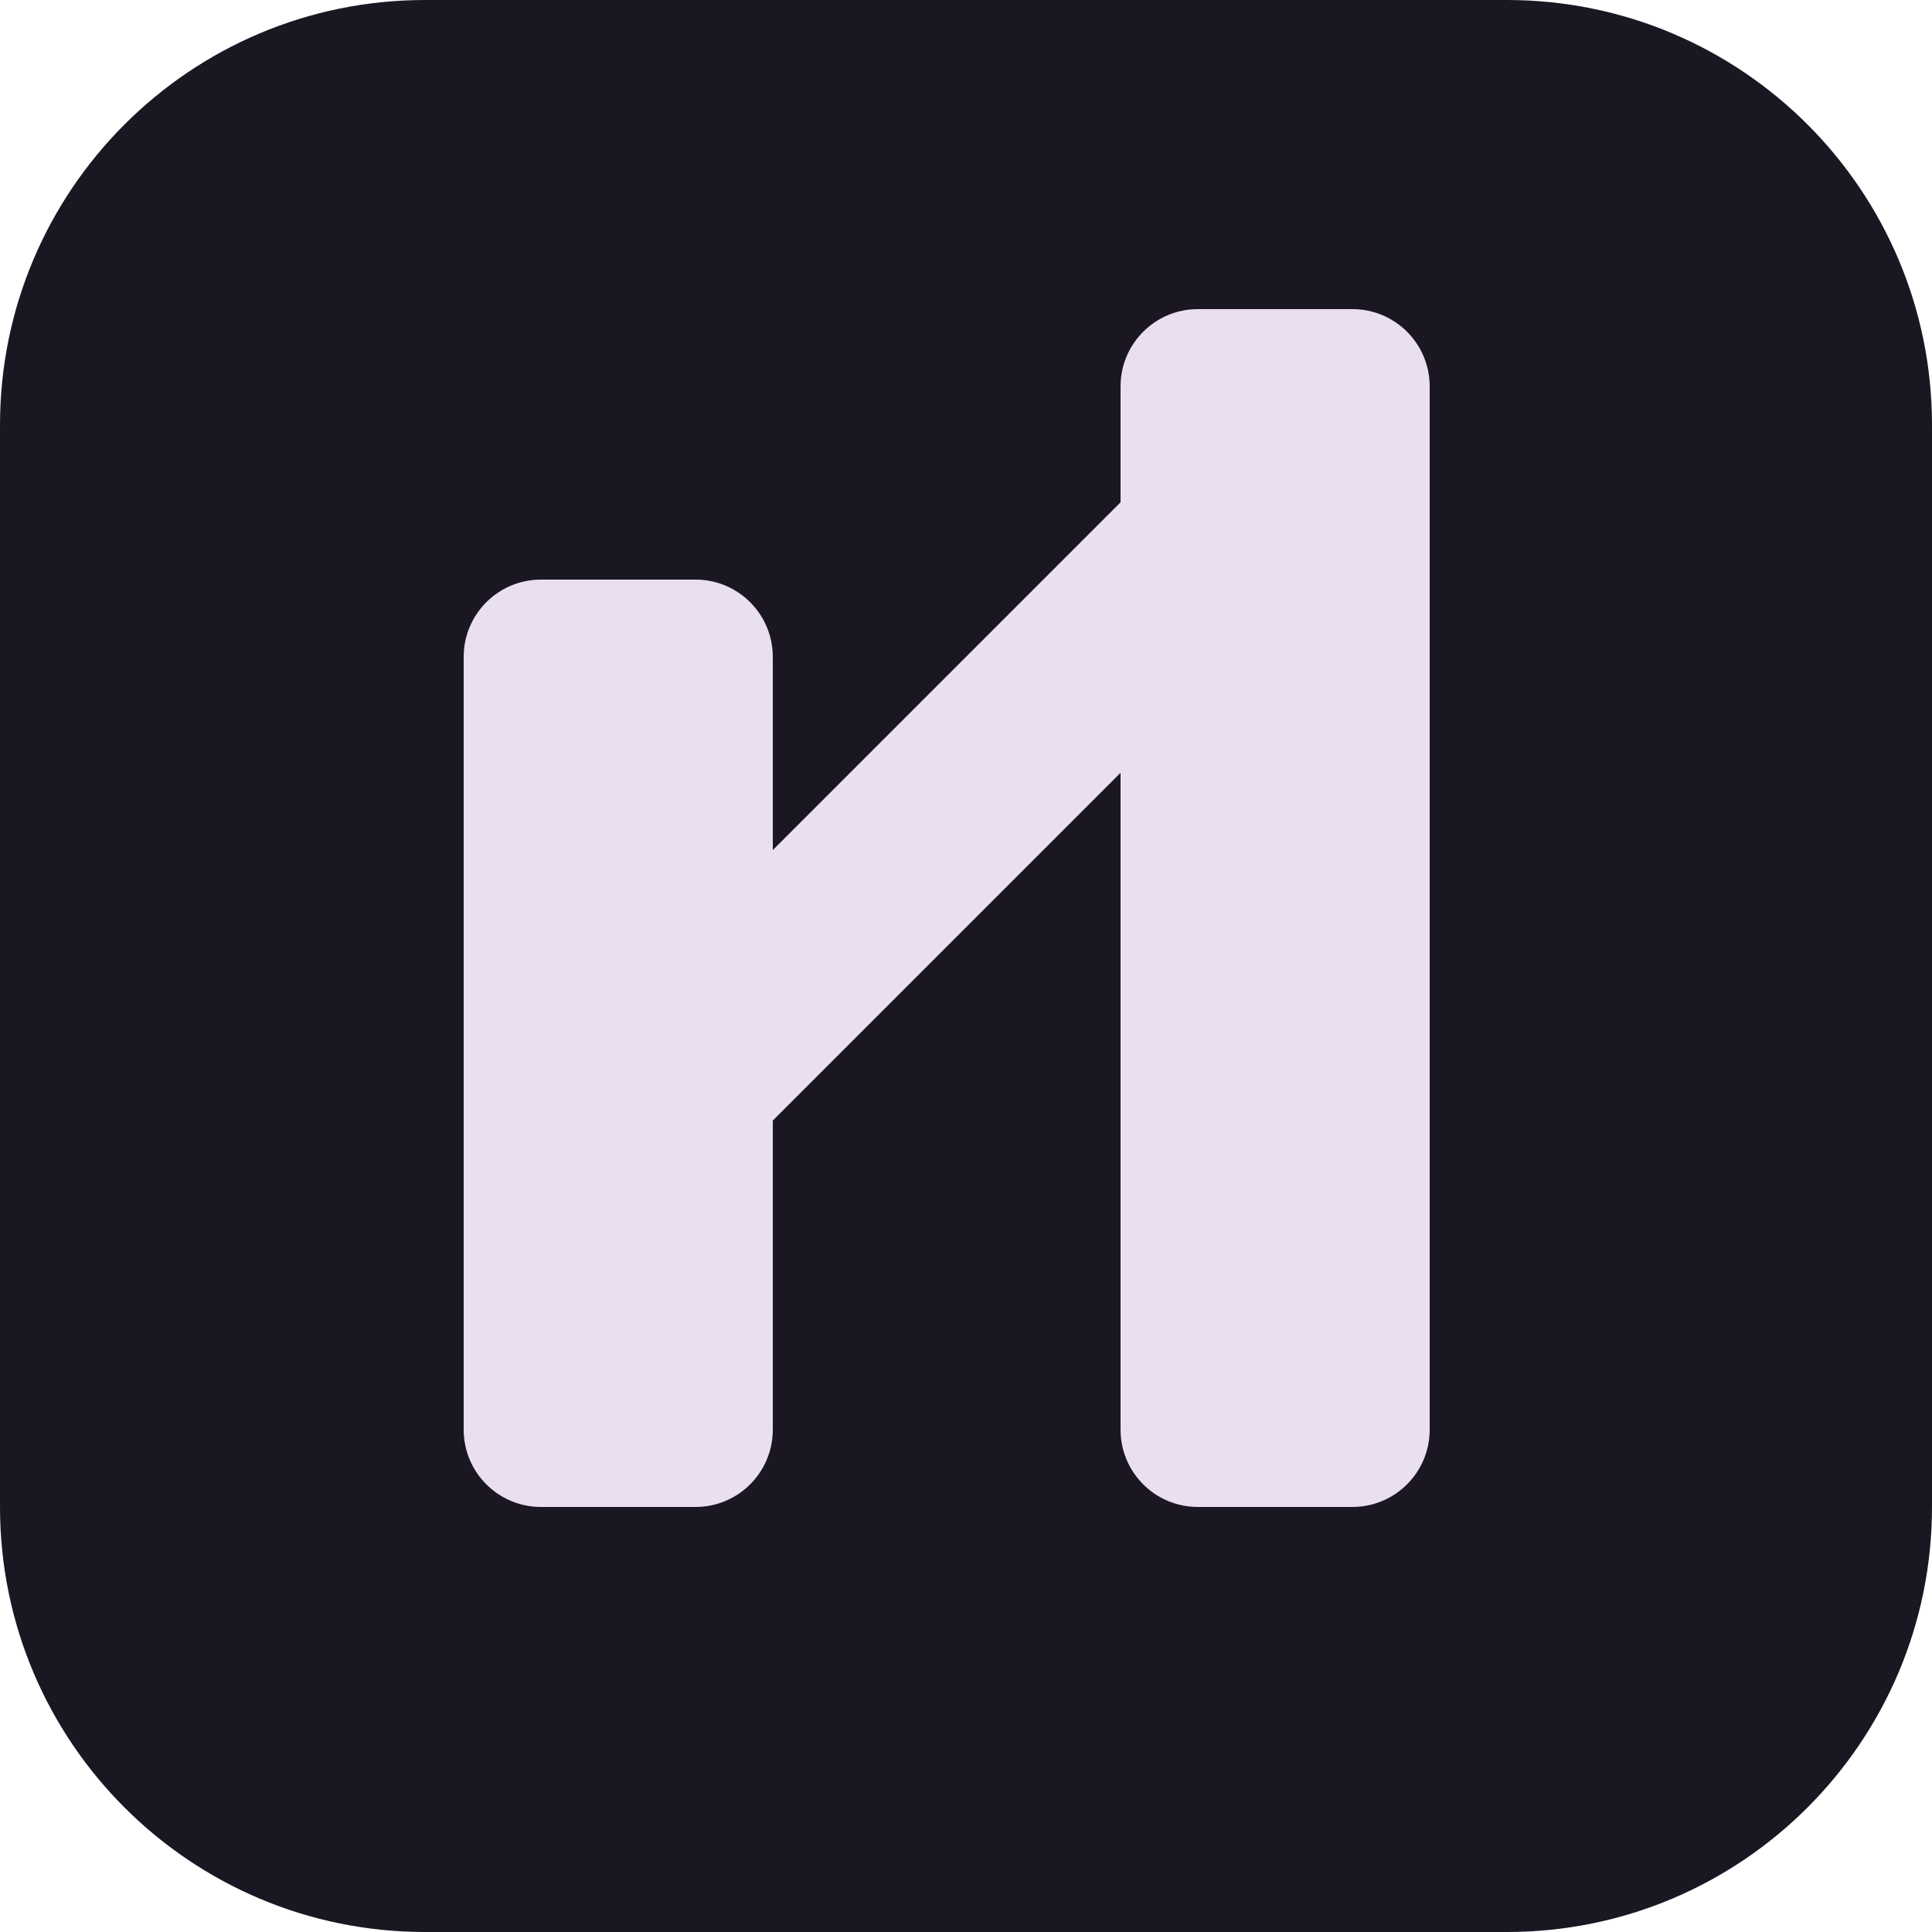
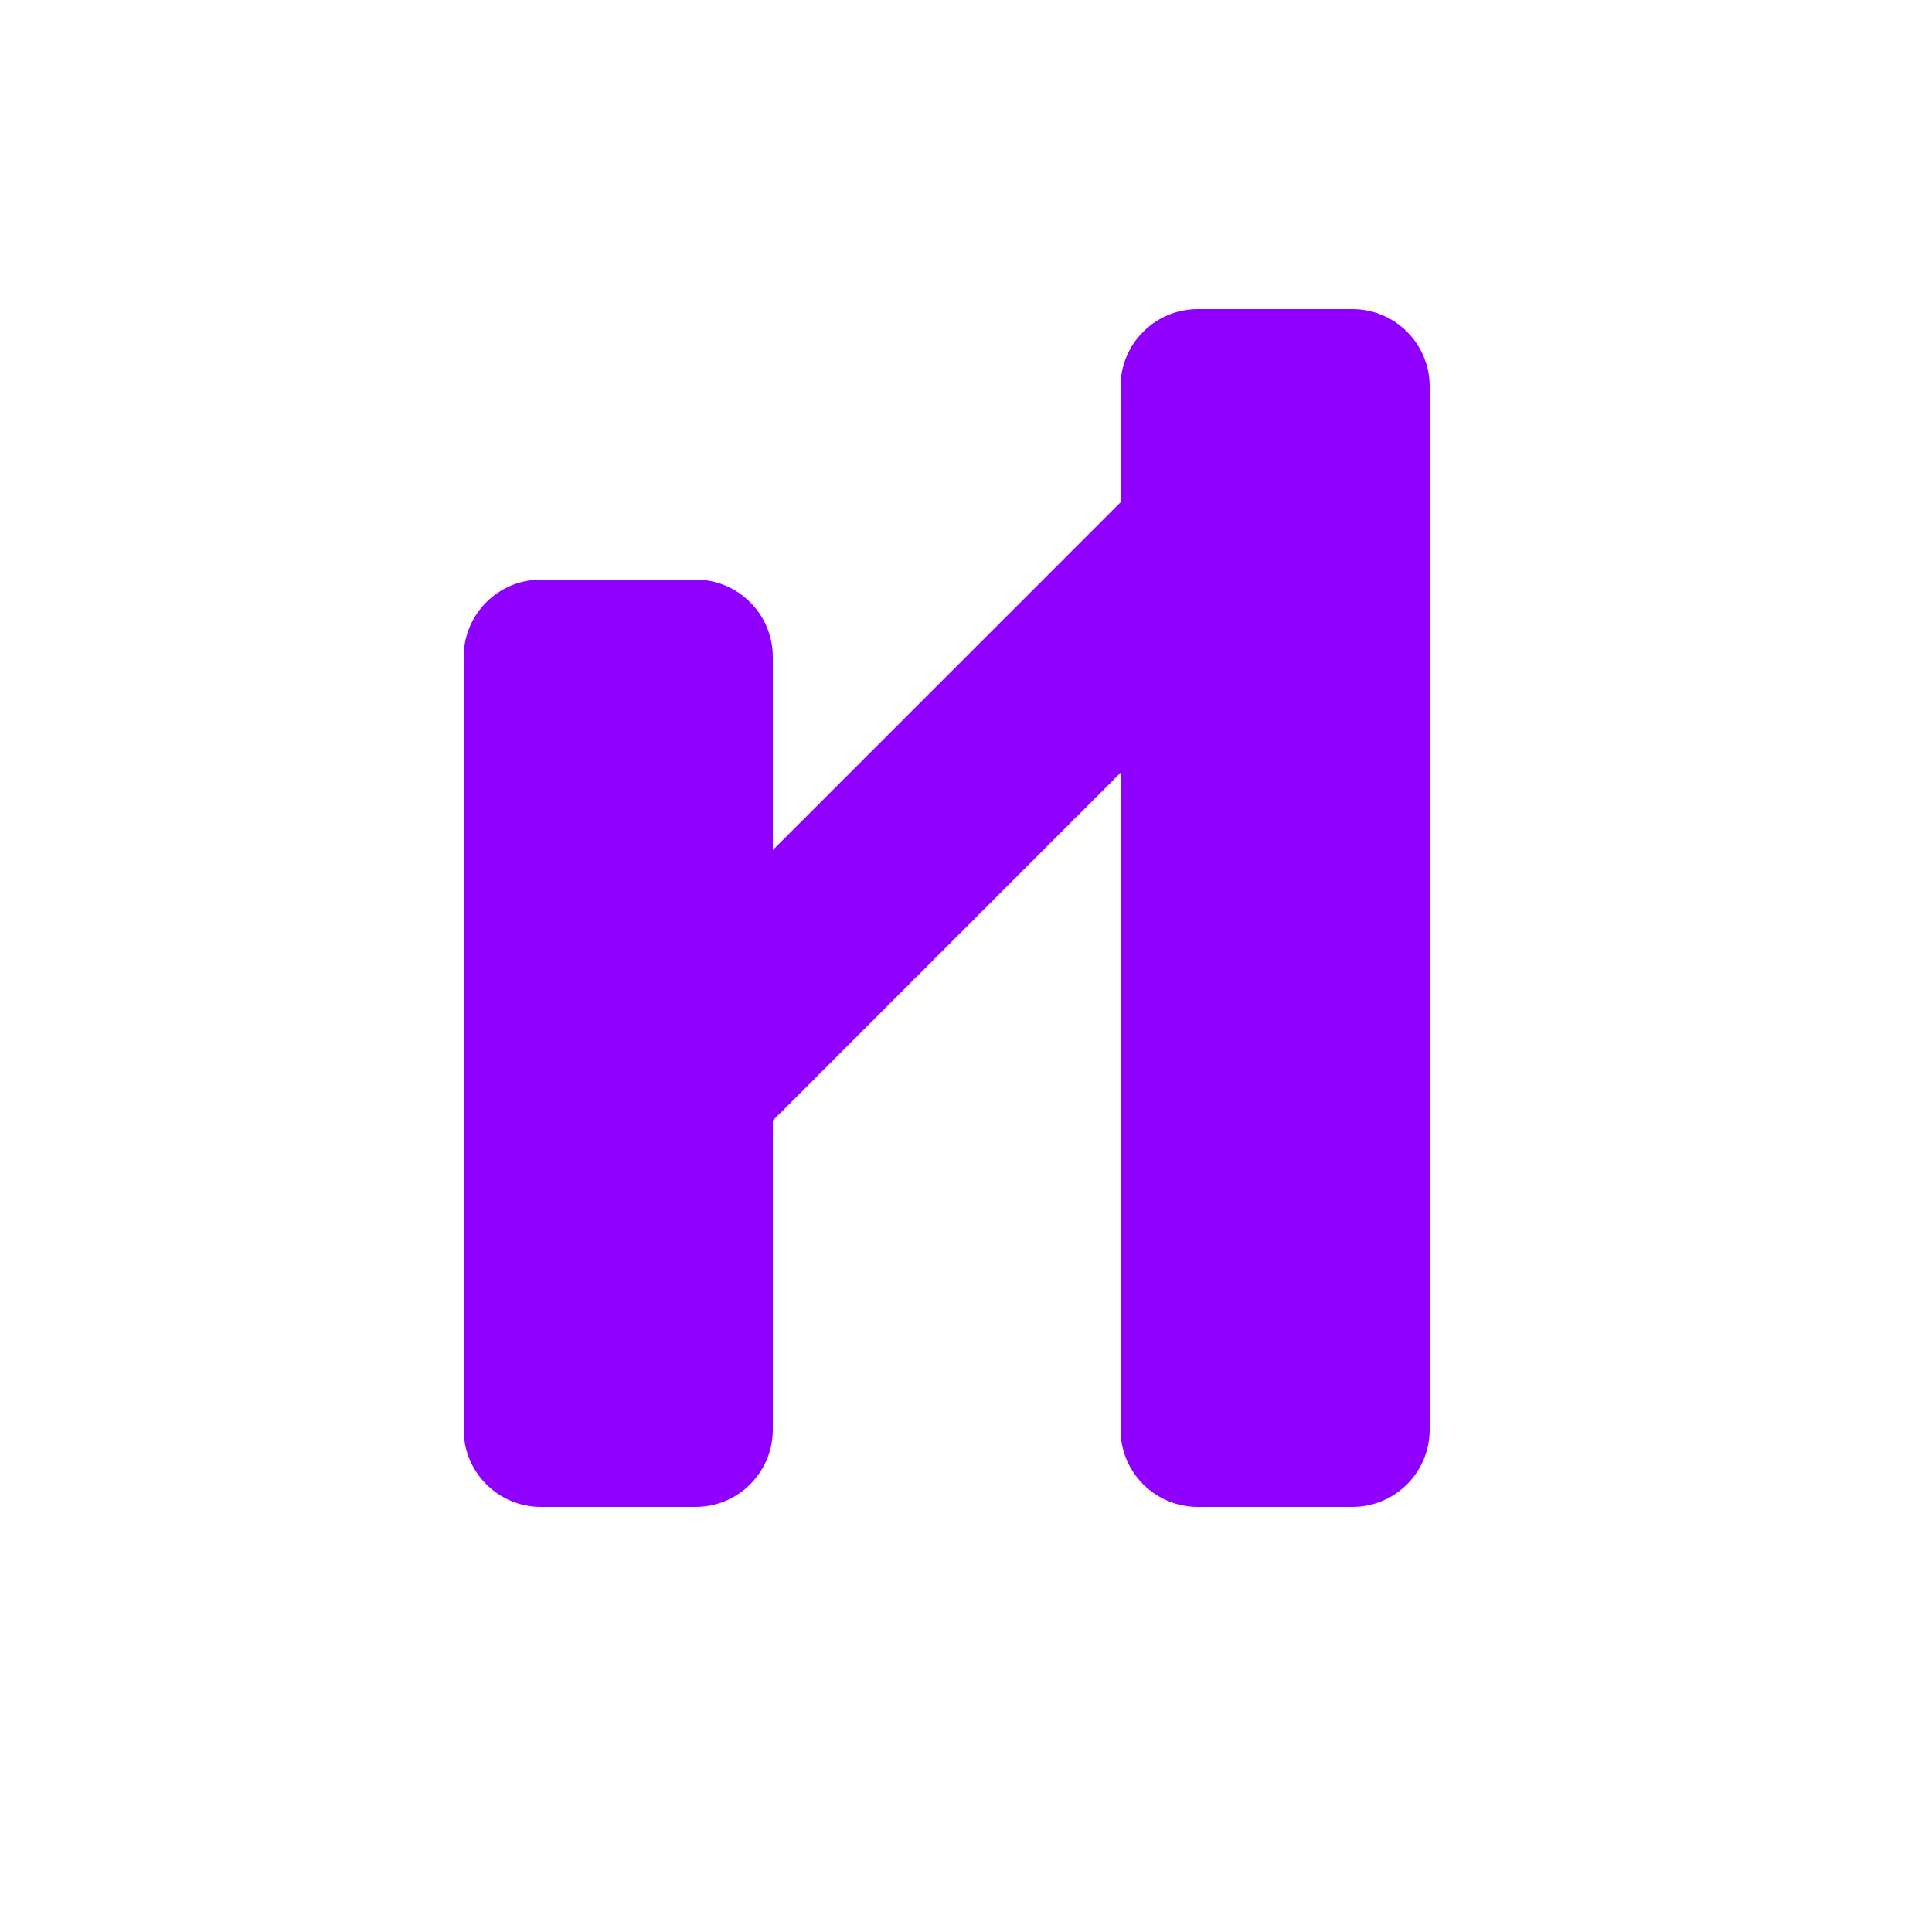
<svg xmlns="http://www.w3.org/2000/svg" viewBox="0 0 100 100">
-   <rect width="100" height="100" rx="22" fill="#1a1723" />
-   <g fill="#eadff0">
+   <g fill="#8F00FF">
    <rect x="24" y="30" width="16" height="48" rx="4" />
    <rect x="58" y="16" width="16" height="62" rx="4" />
    <polygon points="40,58 40,44 58,26 58,40" />
  </g>
</svg>
